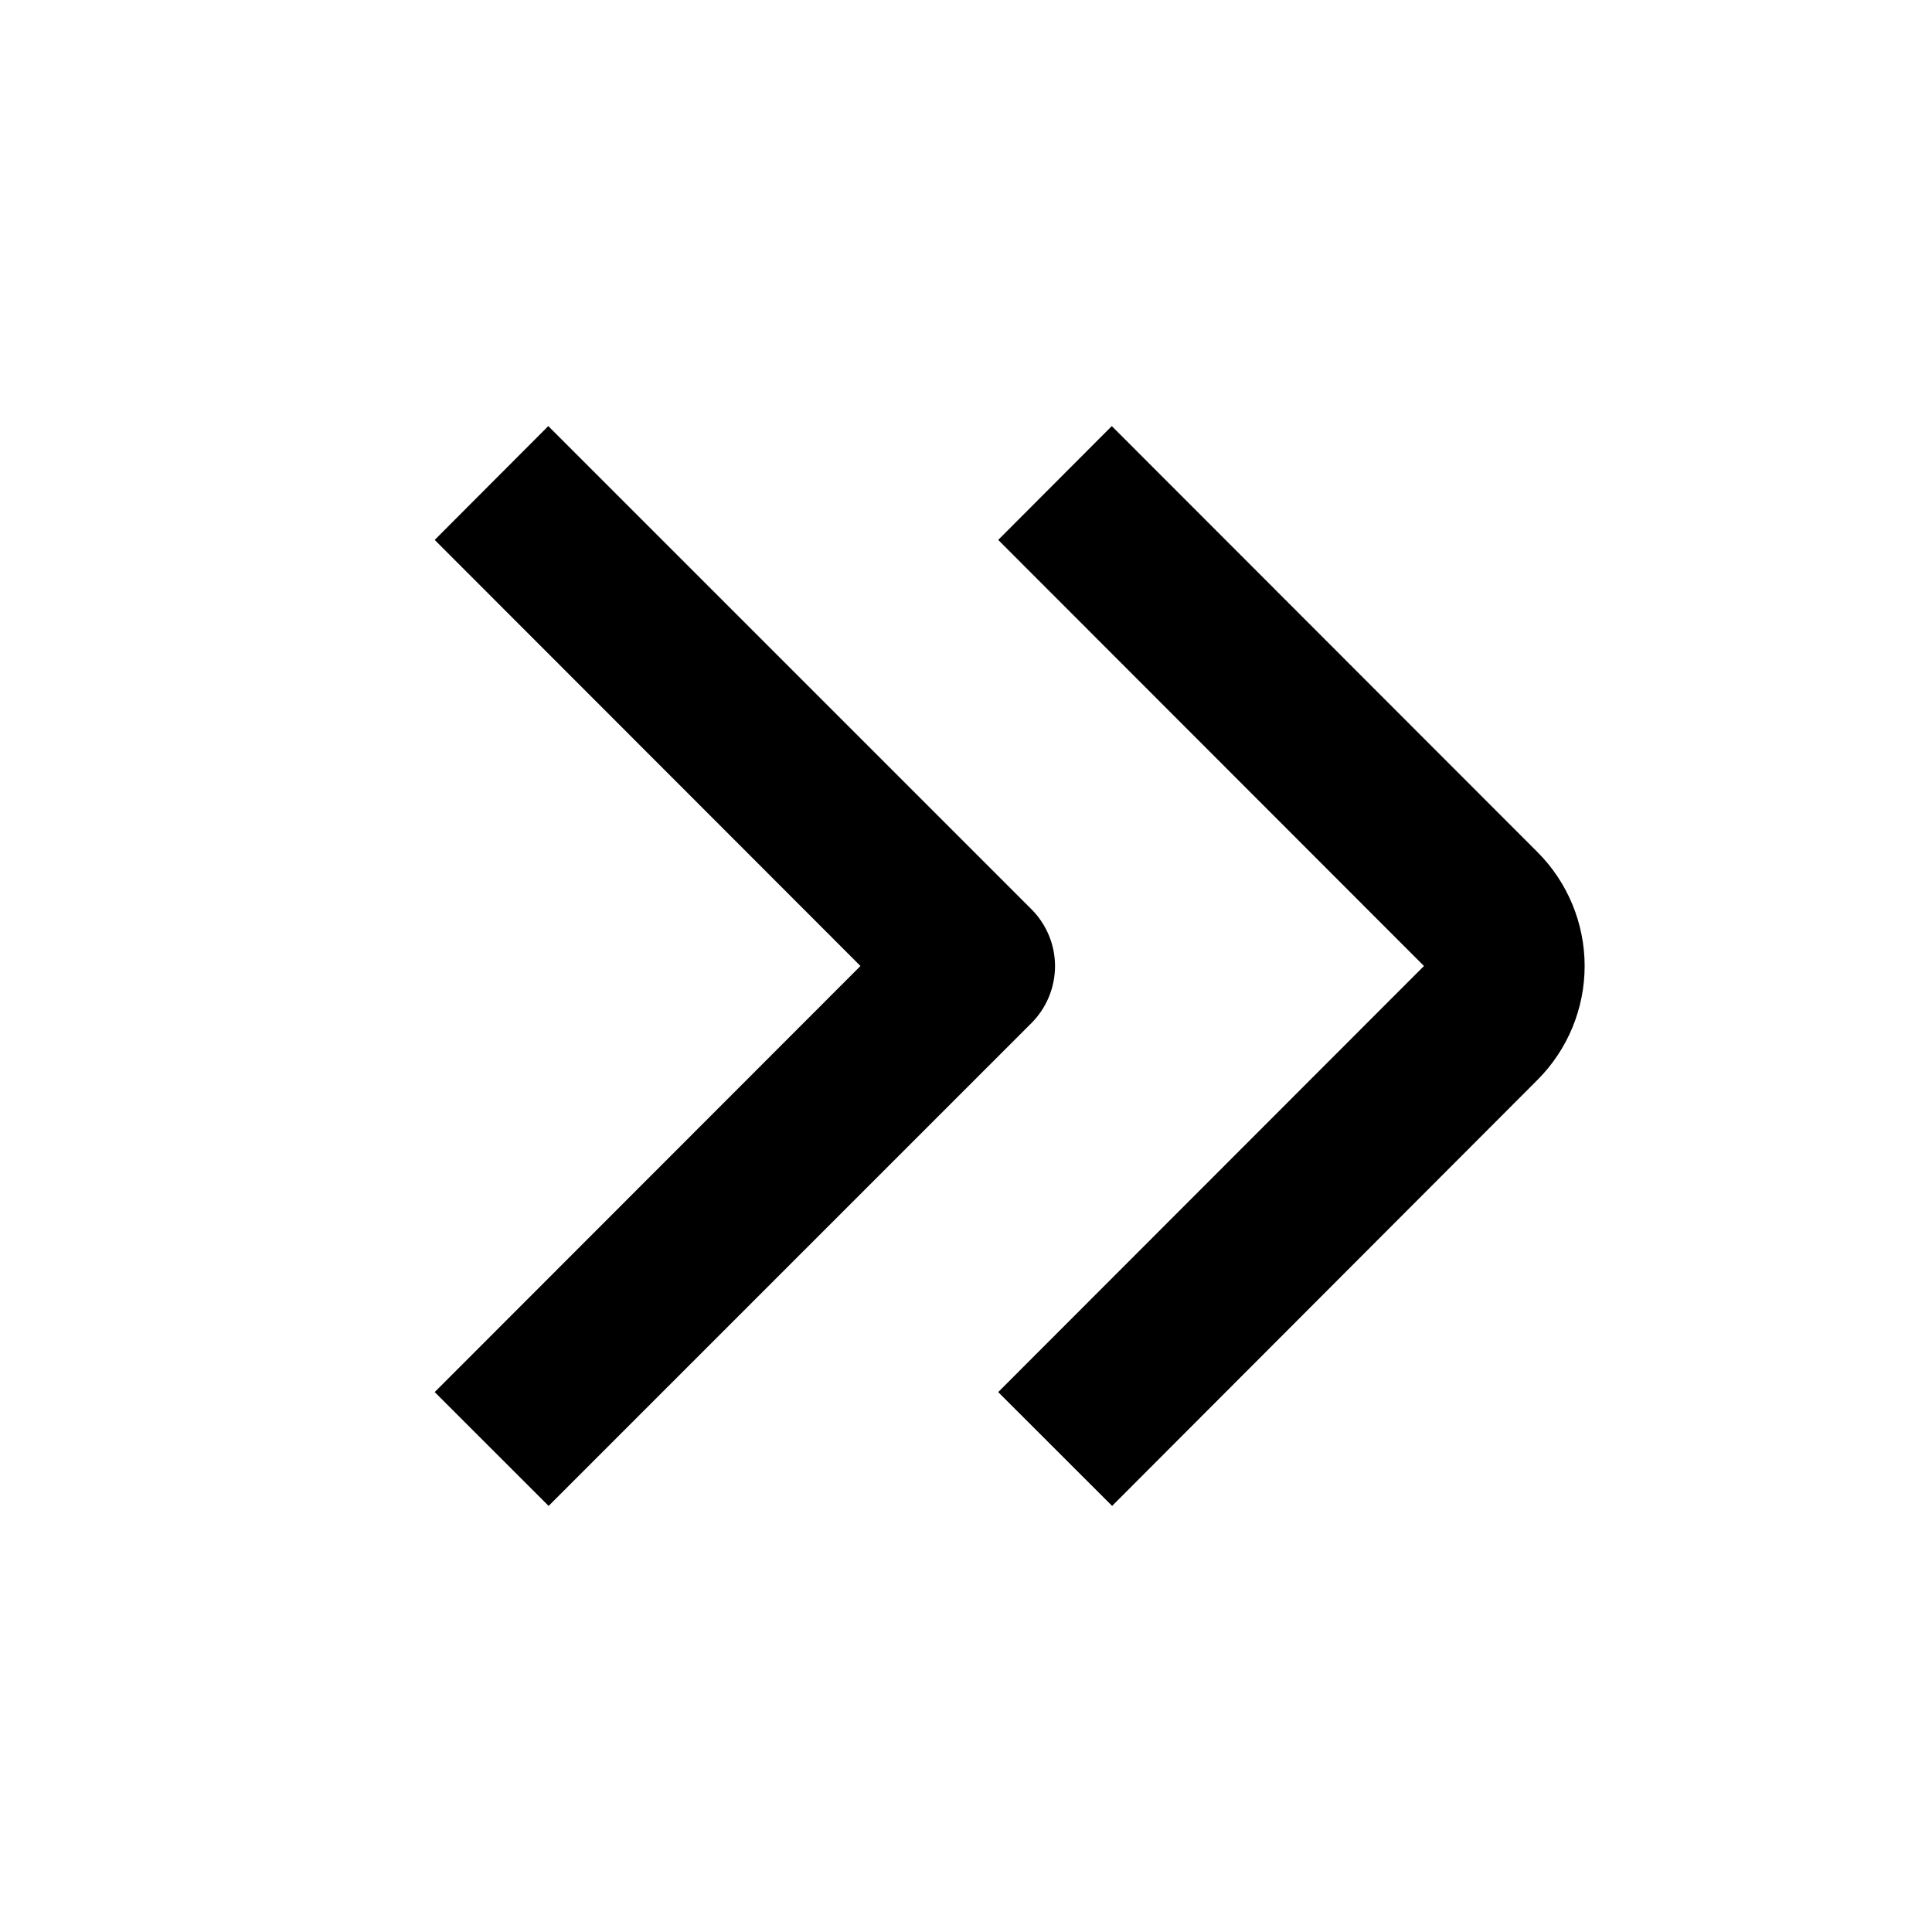
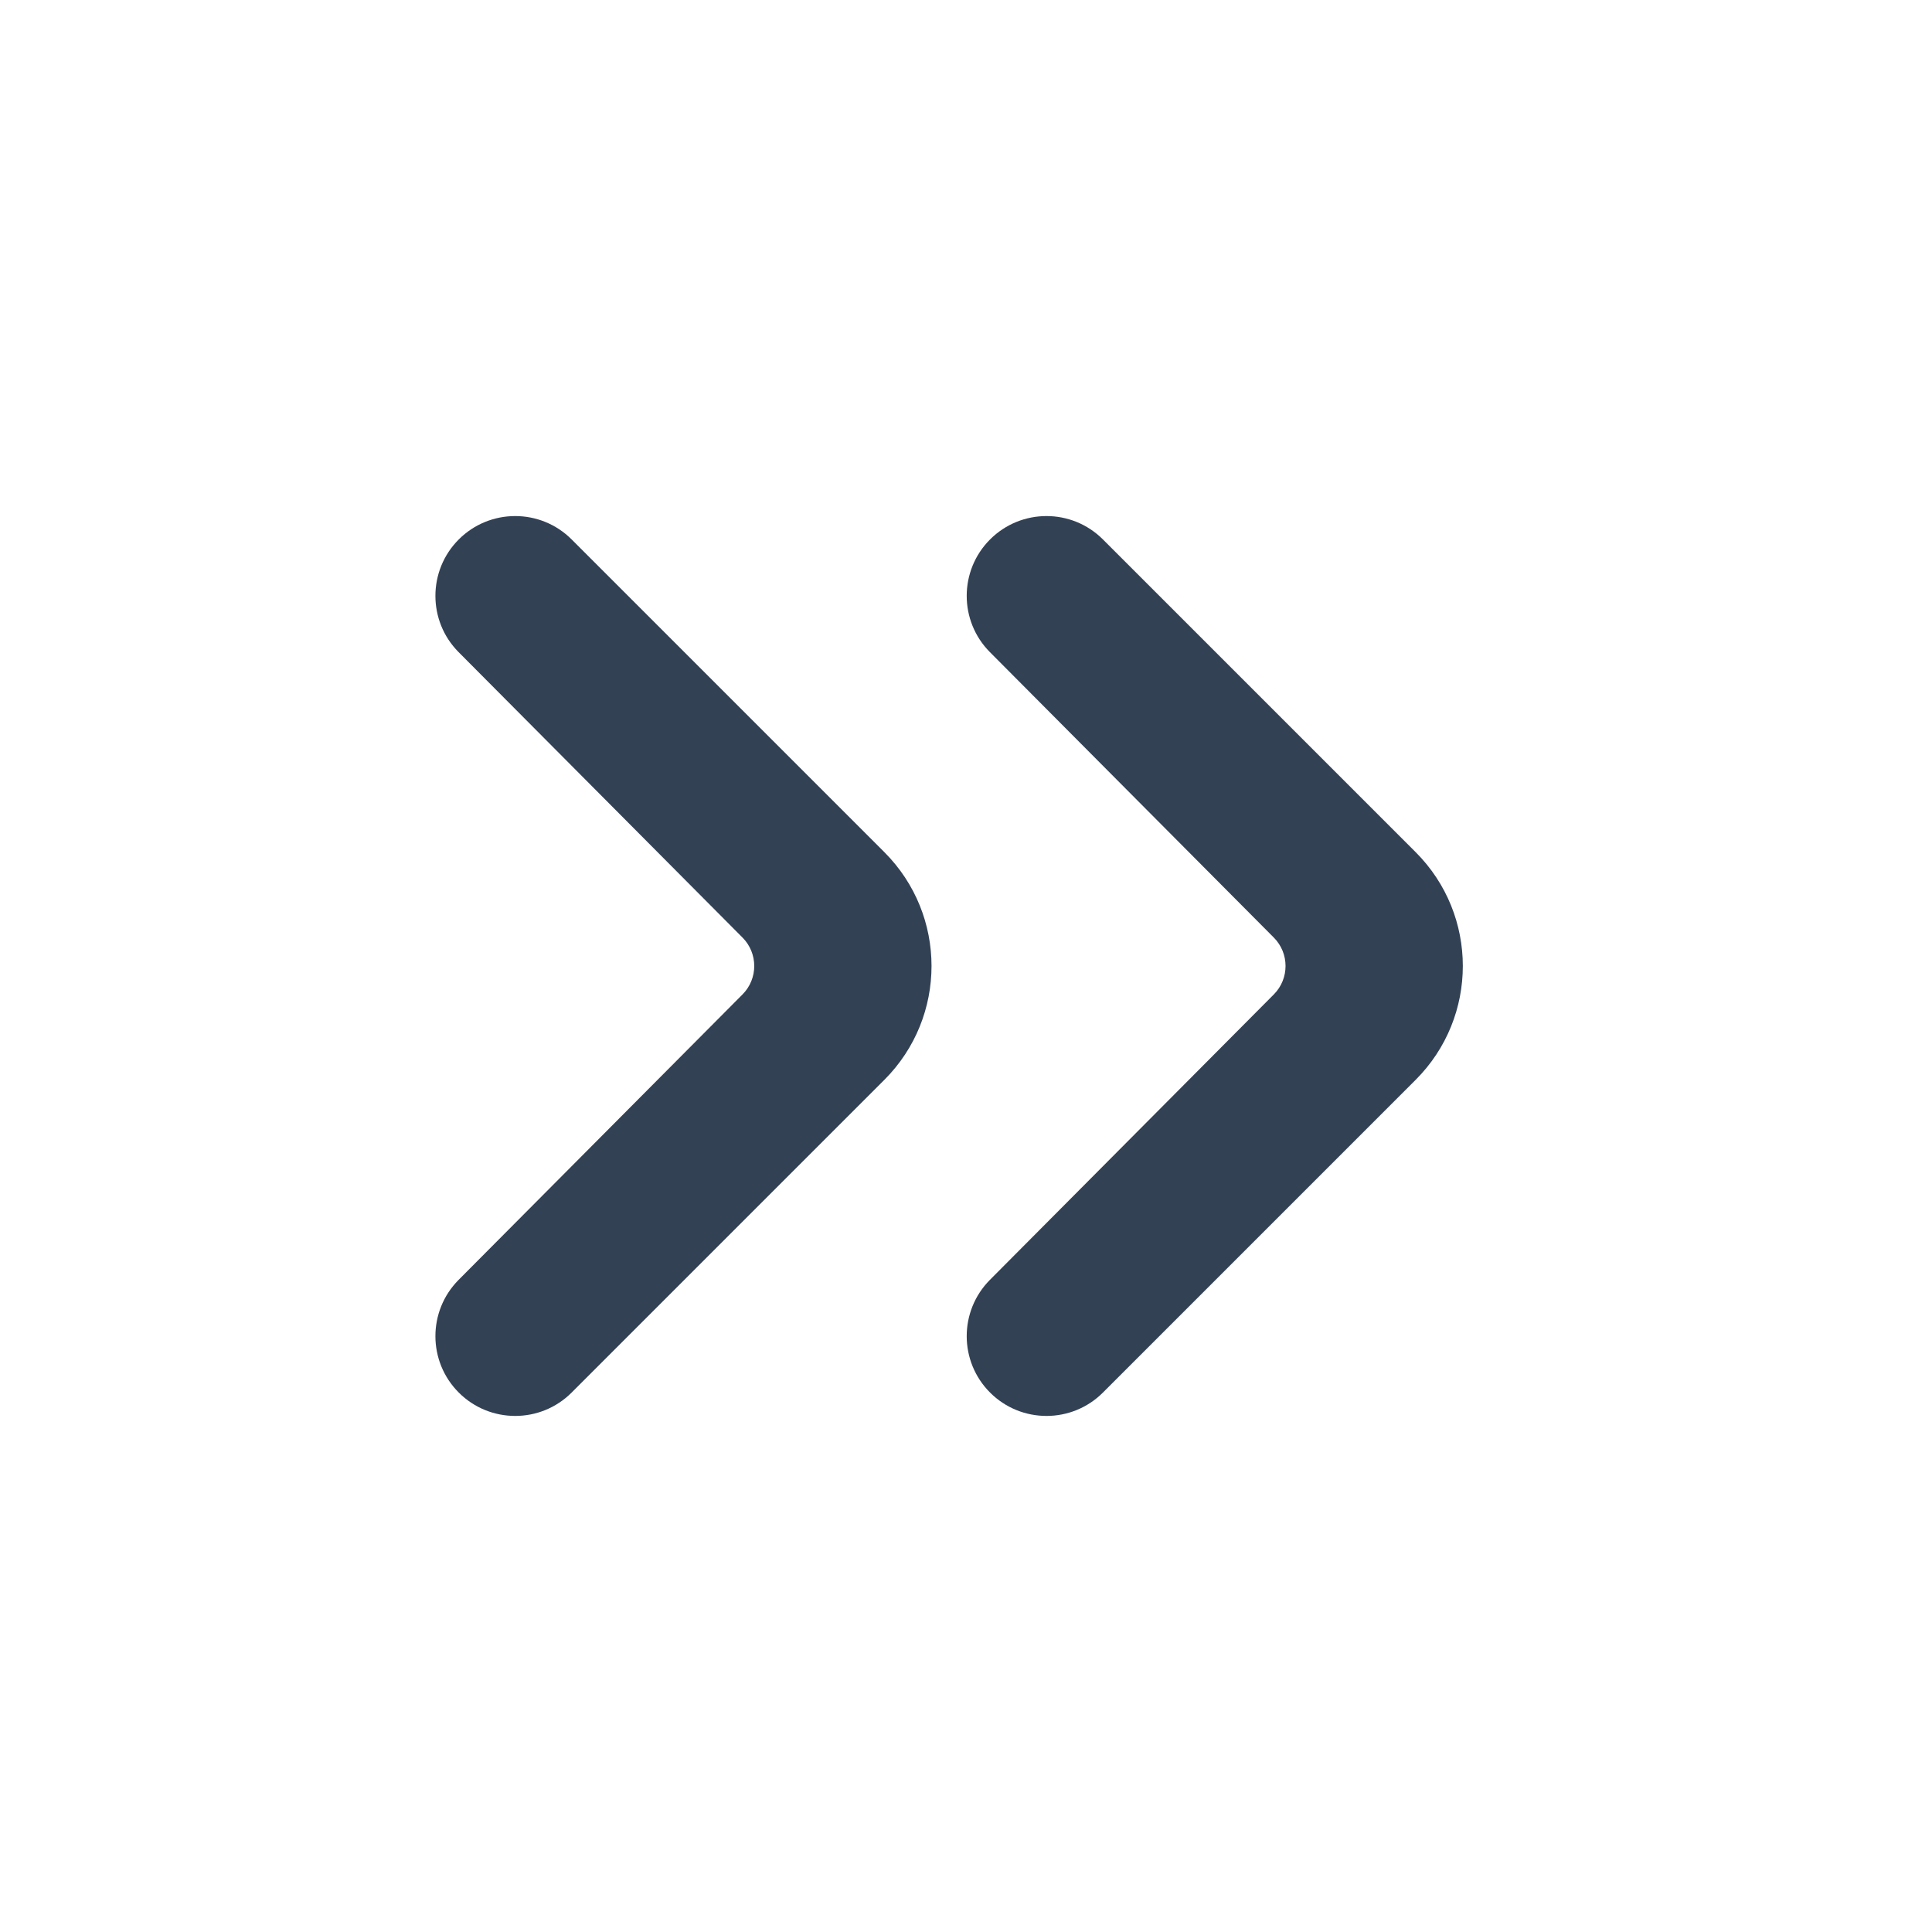
- <svg xmlns="http://www.w3.org/2000/svg" width="24" height="24" viewBox="0 0 24 24">
-   <path d="M19.1 10.586L13.811 5.293L12.4 6.707L17.689 12L12.4 17.293L13.815 18.707L19.1 13.414C19.474 13.039 19.685 12.53 19.685 12C19.685 11.47 19.474 10.961 19.1 10.586Z" />
-   <path d="M12.811 11.293L6.811 5.293L5.4 6.707L10.689 12L5.4 17.293L6.815 18.707L12.815 12.707C13.002 12.519 13.106 12.264 13.106 11.999C13.105 11.734 12.999 11.48 12.811 11.293Z" />
+ <svg xmlns="http://www.w3.org/2000/svg" width="24" height="24" viewBox="0 0 24 24" fill="#334155">
+   <mask id="mask0_129_2814" style="mask-type:alpha" maskUnits="userSpaceOnUse" x="0" y="0" width="24" height="24">
+     <rect width="24" height="24" fill="#D9D9D9" />
+   </mask>
+   <g mask="url(#mask0_129_2814)">
+     <path d="M9.224 12.353C9.418 12.158 9.418 11.842 9.224 11.647L5.697 8.101C5.312 7.714 5.313 7.087 5.699 6.701C6.086 6.314 6.714 6.314 7.101 6.701L10.986 10.586C11.767 11.367 11.767 12.633 10.986 13.414L7.101 17.299C6.714 17.686 6.086 17.686 5.699 17.299C5.313 16.913 5.312 16.287 5.697 15.899L9.224 12.353ZM15.824 12.353C16.018 12.158 16.018 11.842 15.824 11.647L12.297 8.101C11.912 7.714 11.913 7.087 12.299 6.701C12.686 6.314 13.314 6.314 13.701 6.701L17.586 10.586C18.367 11.367 18.367 12.633 17.586 13.414L13.701 17.299C13.314 17.686 12.686 17.686 12.299 17.299C11.913 16.913 11.912 16.287 12.297 15.899L15.824 12.353Z" />
+   </g>
</svg>
